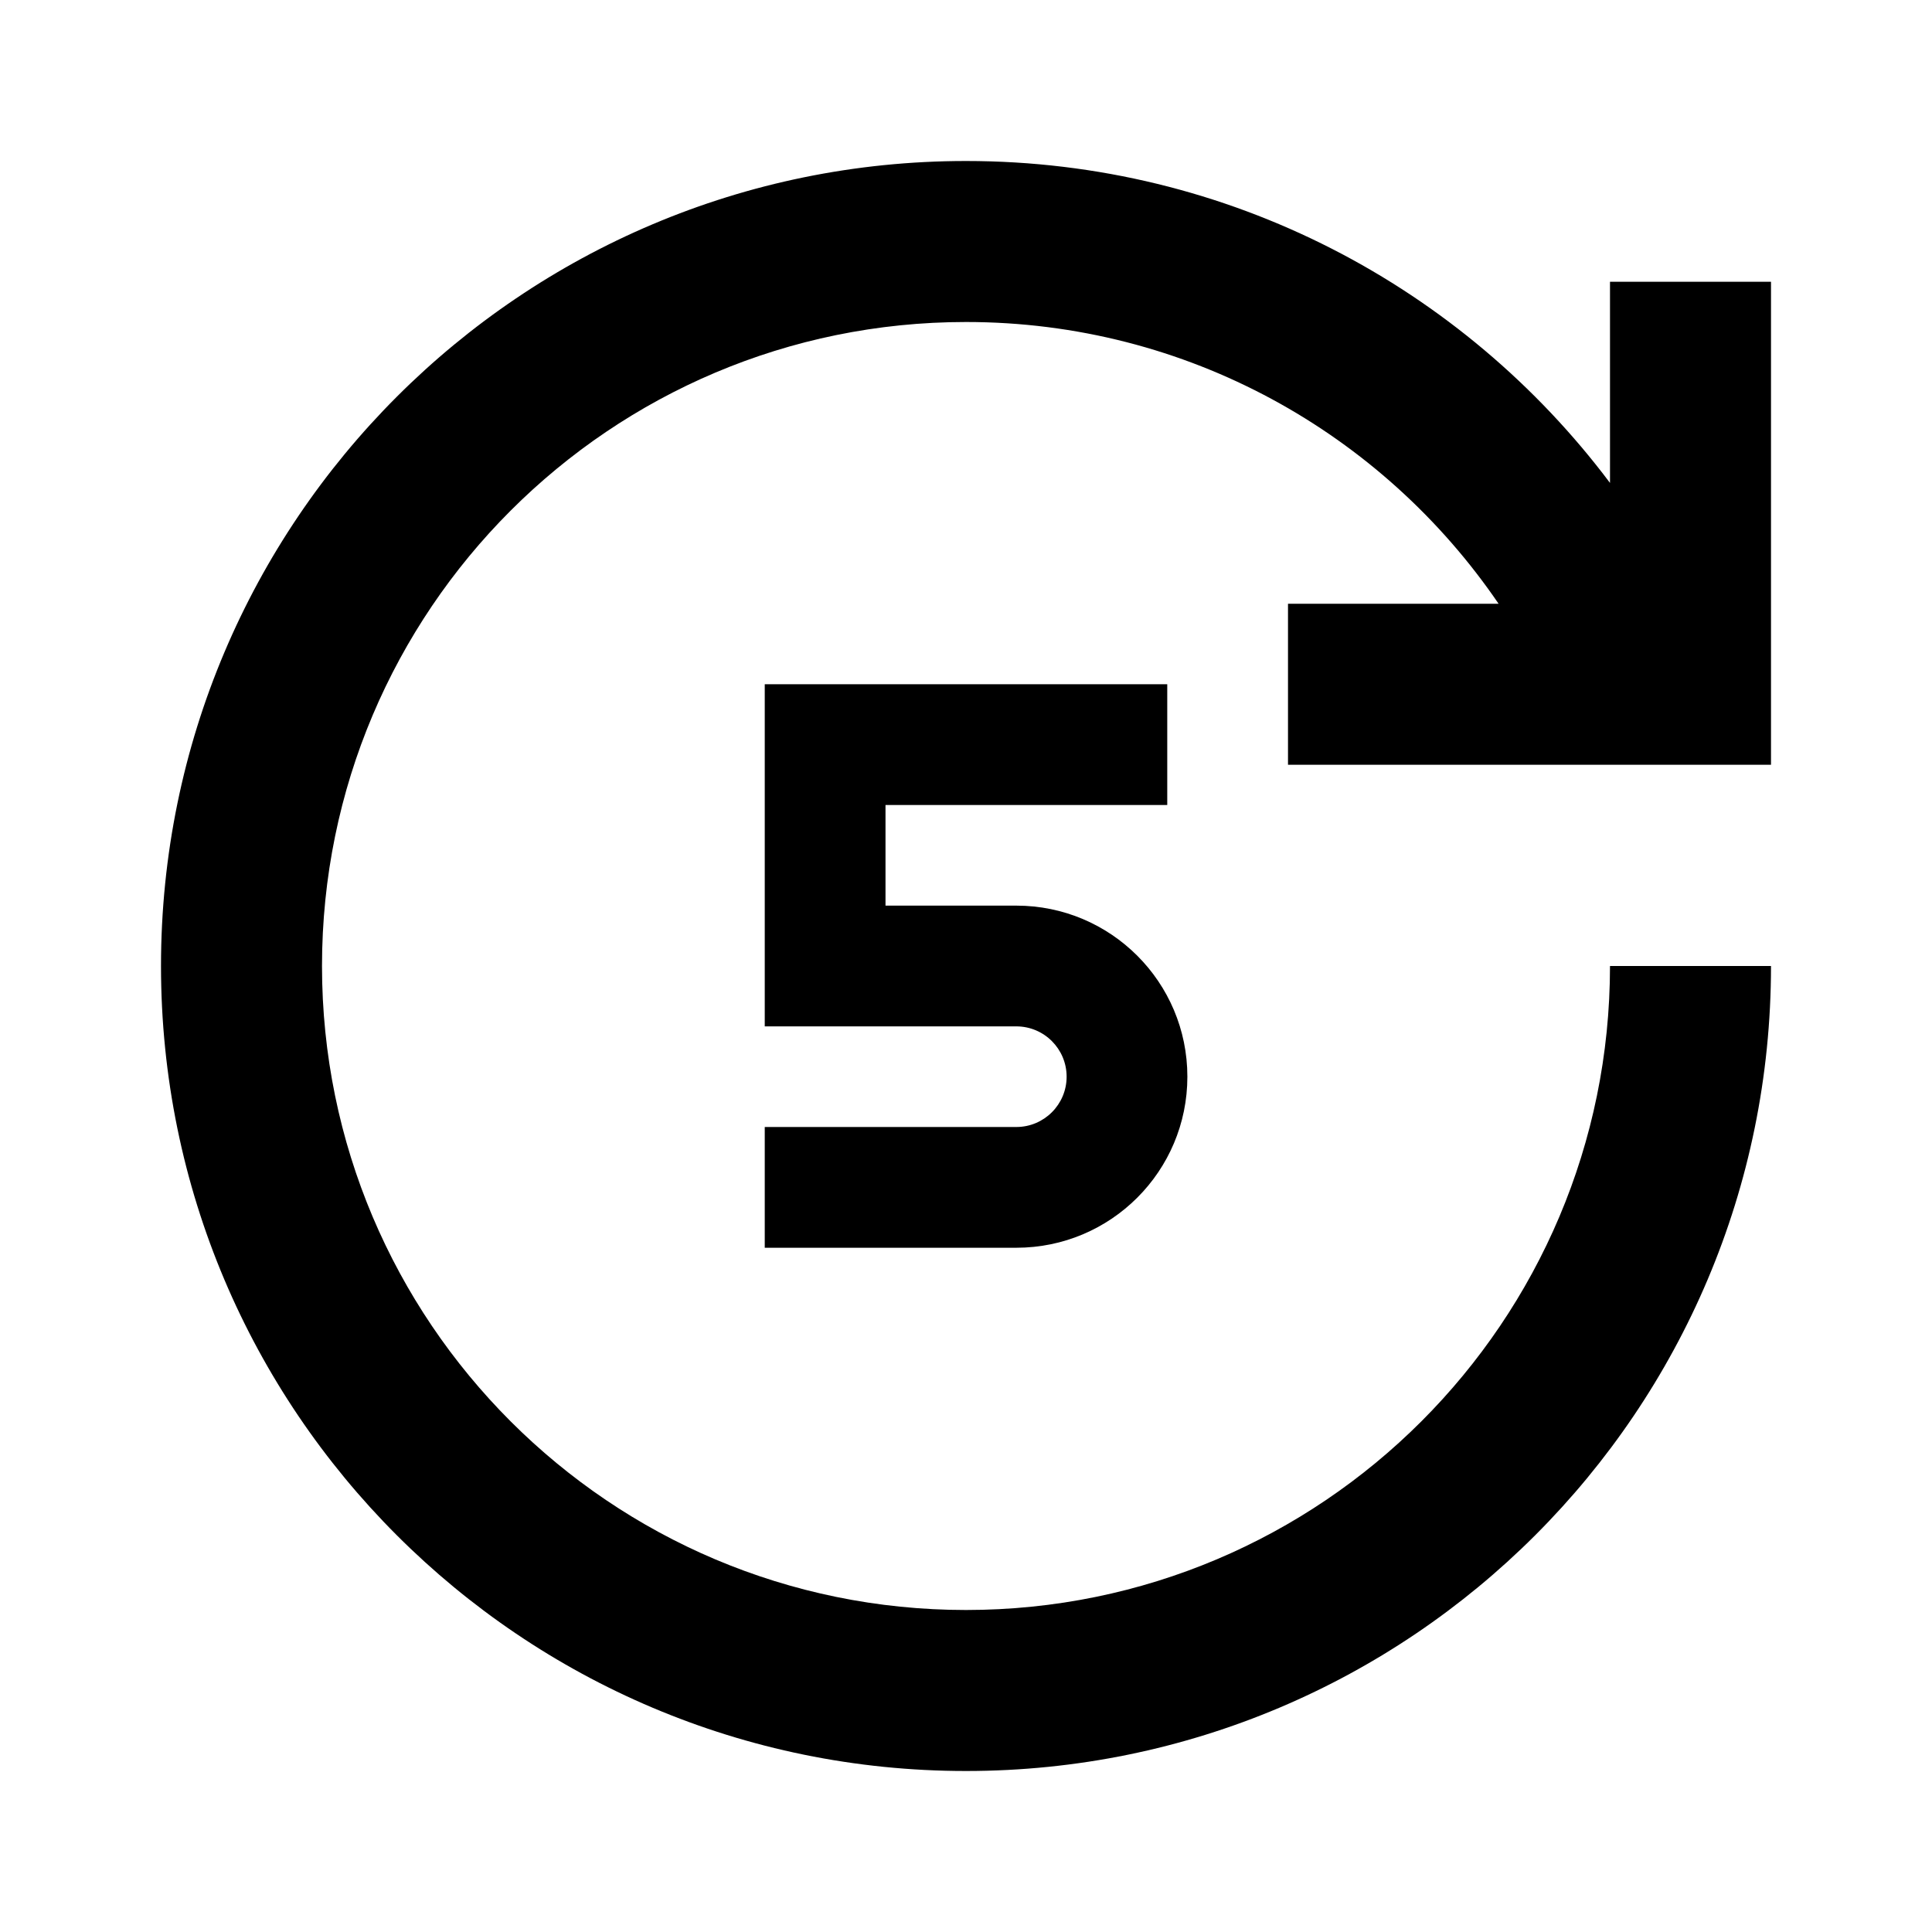
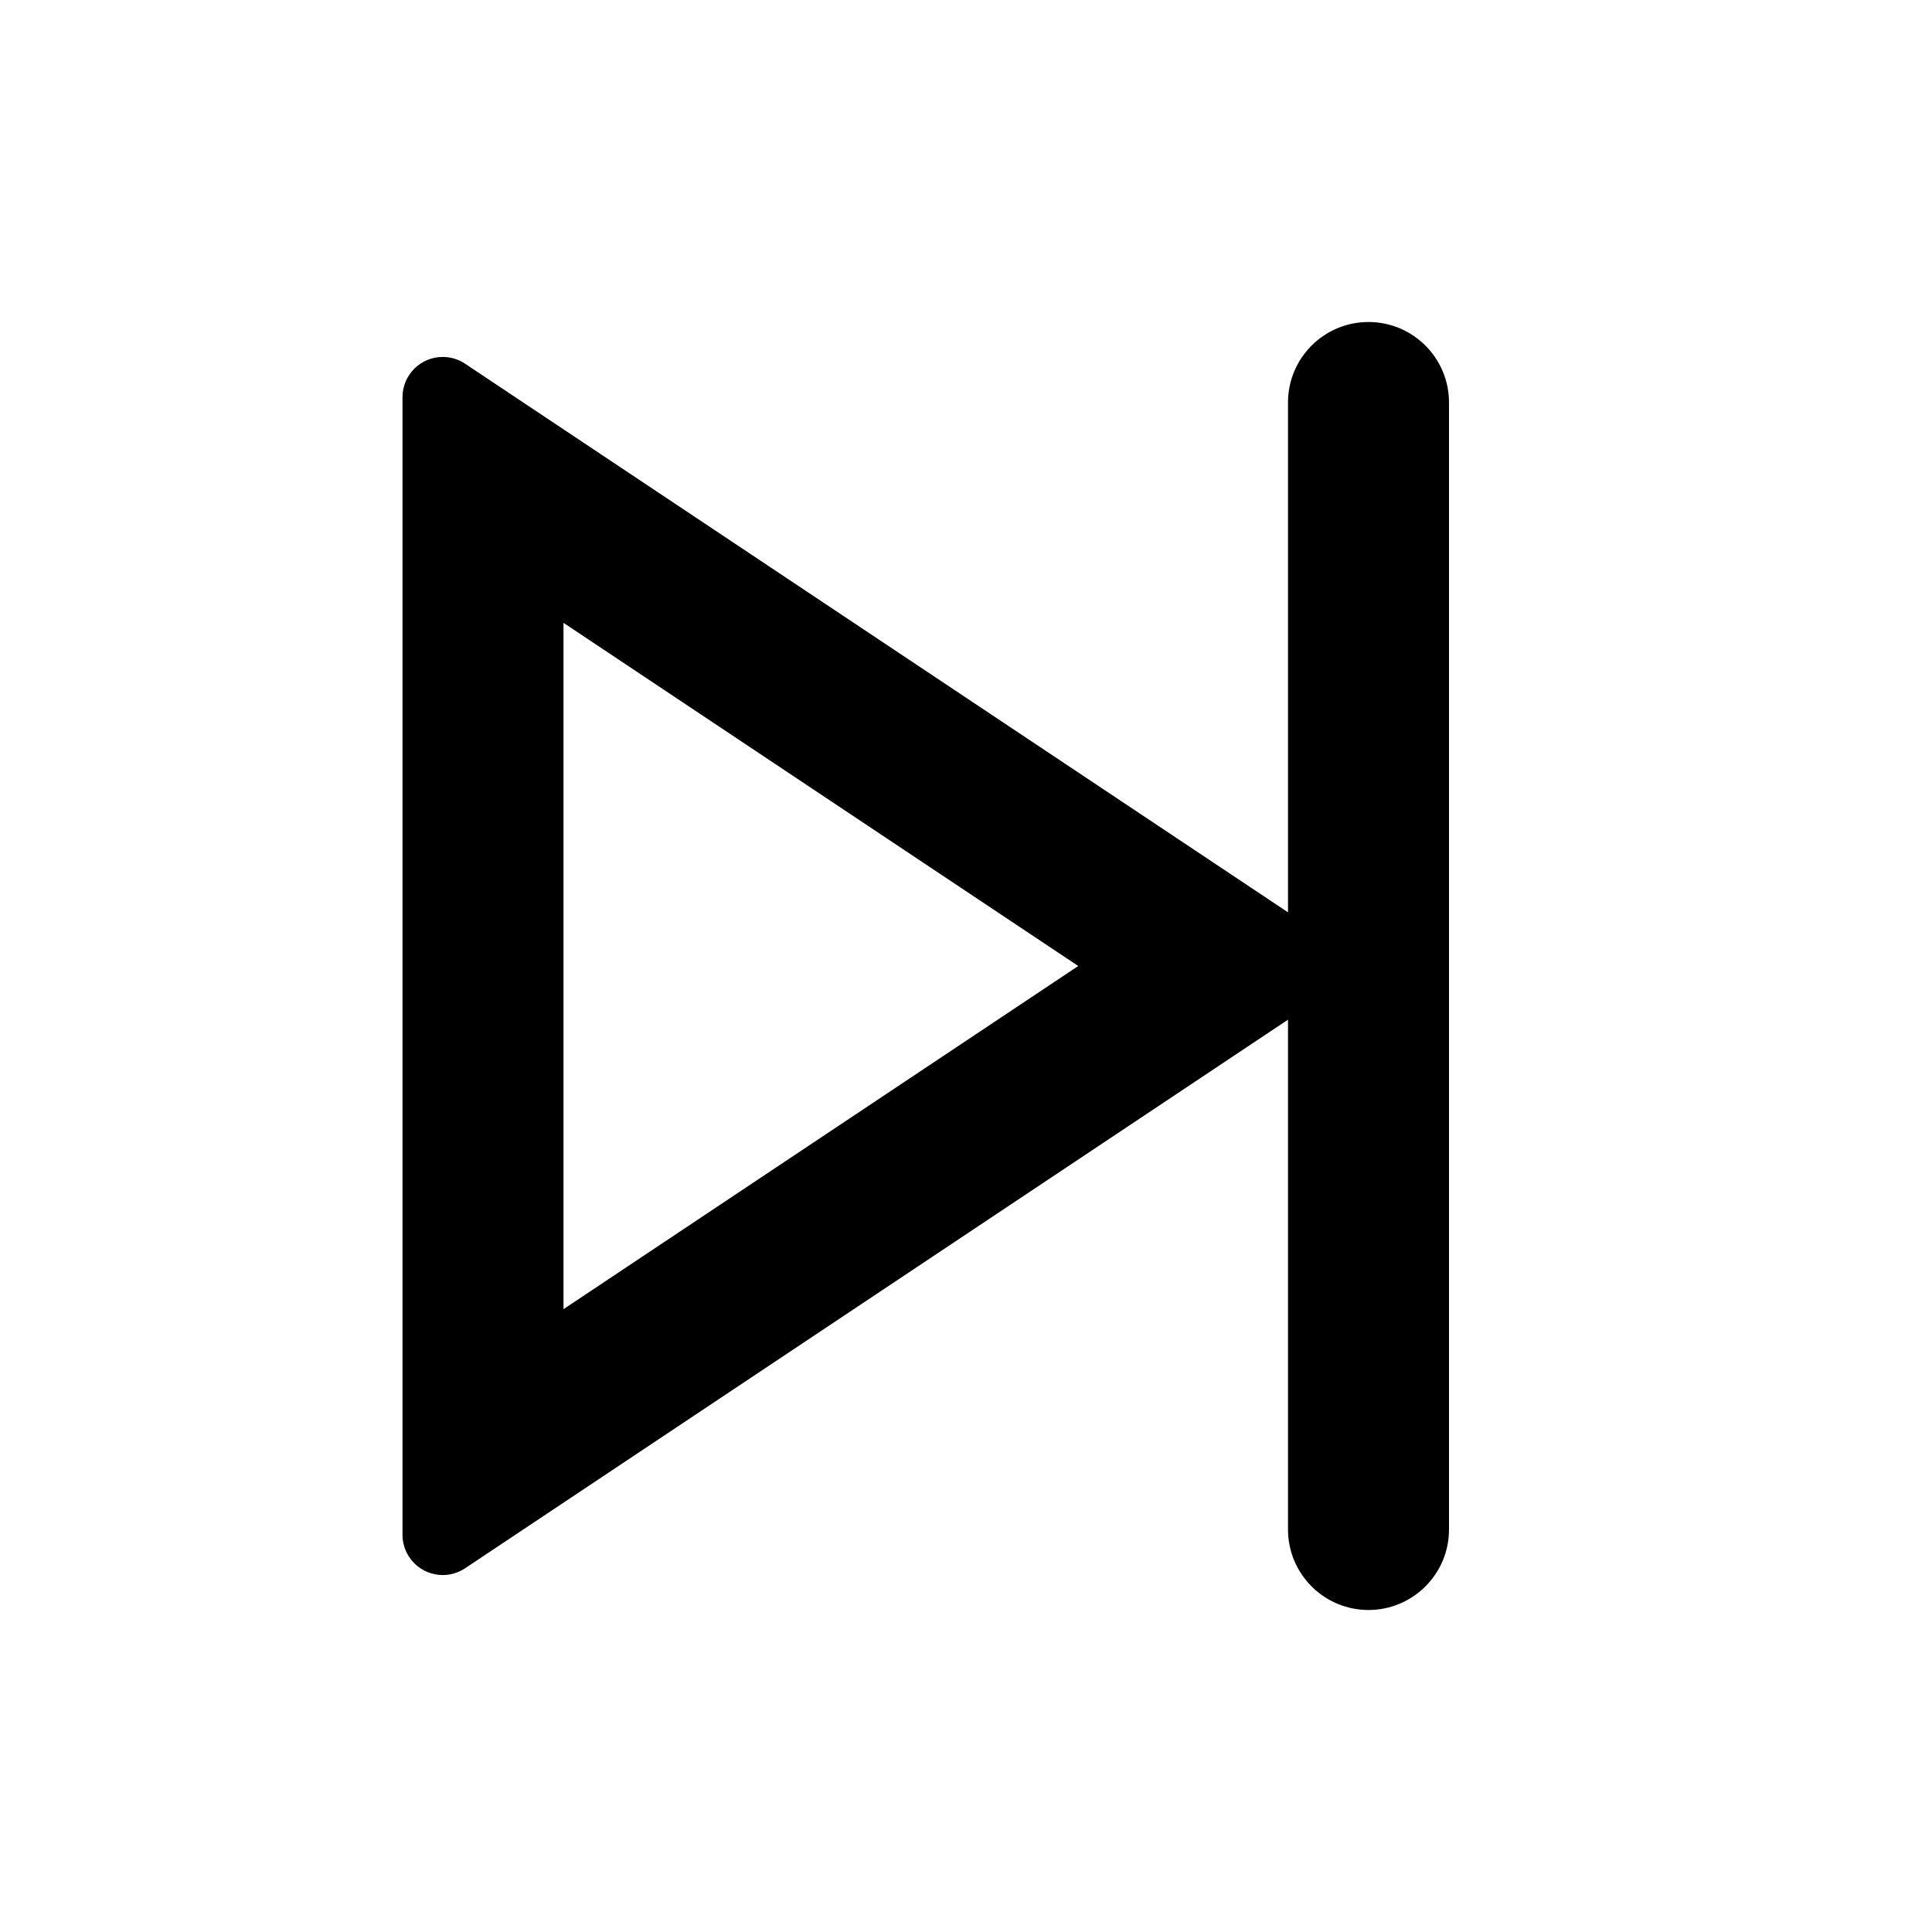
<svg xmlns="http://www.w3.org/2000/svg" viewBox="0 0 24 24" width="24" height="24" fill="currentColor">
-   <path d="M12 2C6.477 2 2 6.477 2 12 2 17.523 6.477 22 12 22 17.523 22 22 17.523 22 12H20C20 16.418 16.418 20 12 20 7.582 20 4 16.418 4 12 4 7.582 7.582 4 12 4 14.75 4 17.175 5.387 18.616 7.5L16 7.5V9.5H22V3.5H20L20 5.999C18.176 3.571 15.271 2 12 2ZM9.5 8.5H14.5V10H11V11.25H12.625C13.799 11.25 14.75 12.201 14.75 13.375 14.75 14.549 13.799 15.5 12.625 15.5H9.5V14H12.625C12.97 14 13.25 13.72 13.25 13.375 13.25 13.03 12.97 12.75 12.625 12.75H9.5V8.5Z" />
+   <path d="M16 12.667L5.777 19.482C5.548 19.635 5.237 19.573 5.084 19.343C5.029 19.261 5 19.165 5 19.066V4.934C5 4.658 5.224 4.434 5.5 4.434C5.599 4.434 5.695 4.463 5.777 4.518L16 11.333V5C16 4.448 16.448 4 17 4C17.552 4 18 4.448 18 5V19C18 19.552 17.552 20 17 20C16.448 20 16 19.552 16 19V12.667ZM7 7.737V16.263L13.394 12L7 7.737Z" />
</svg>
